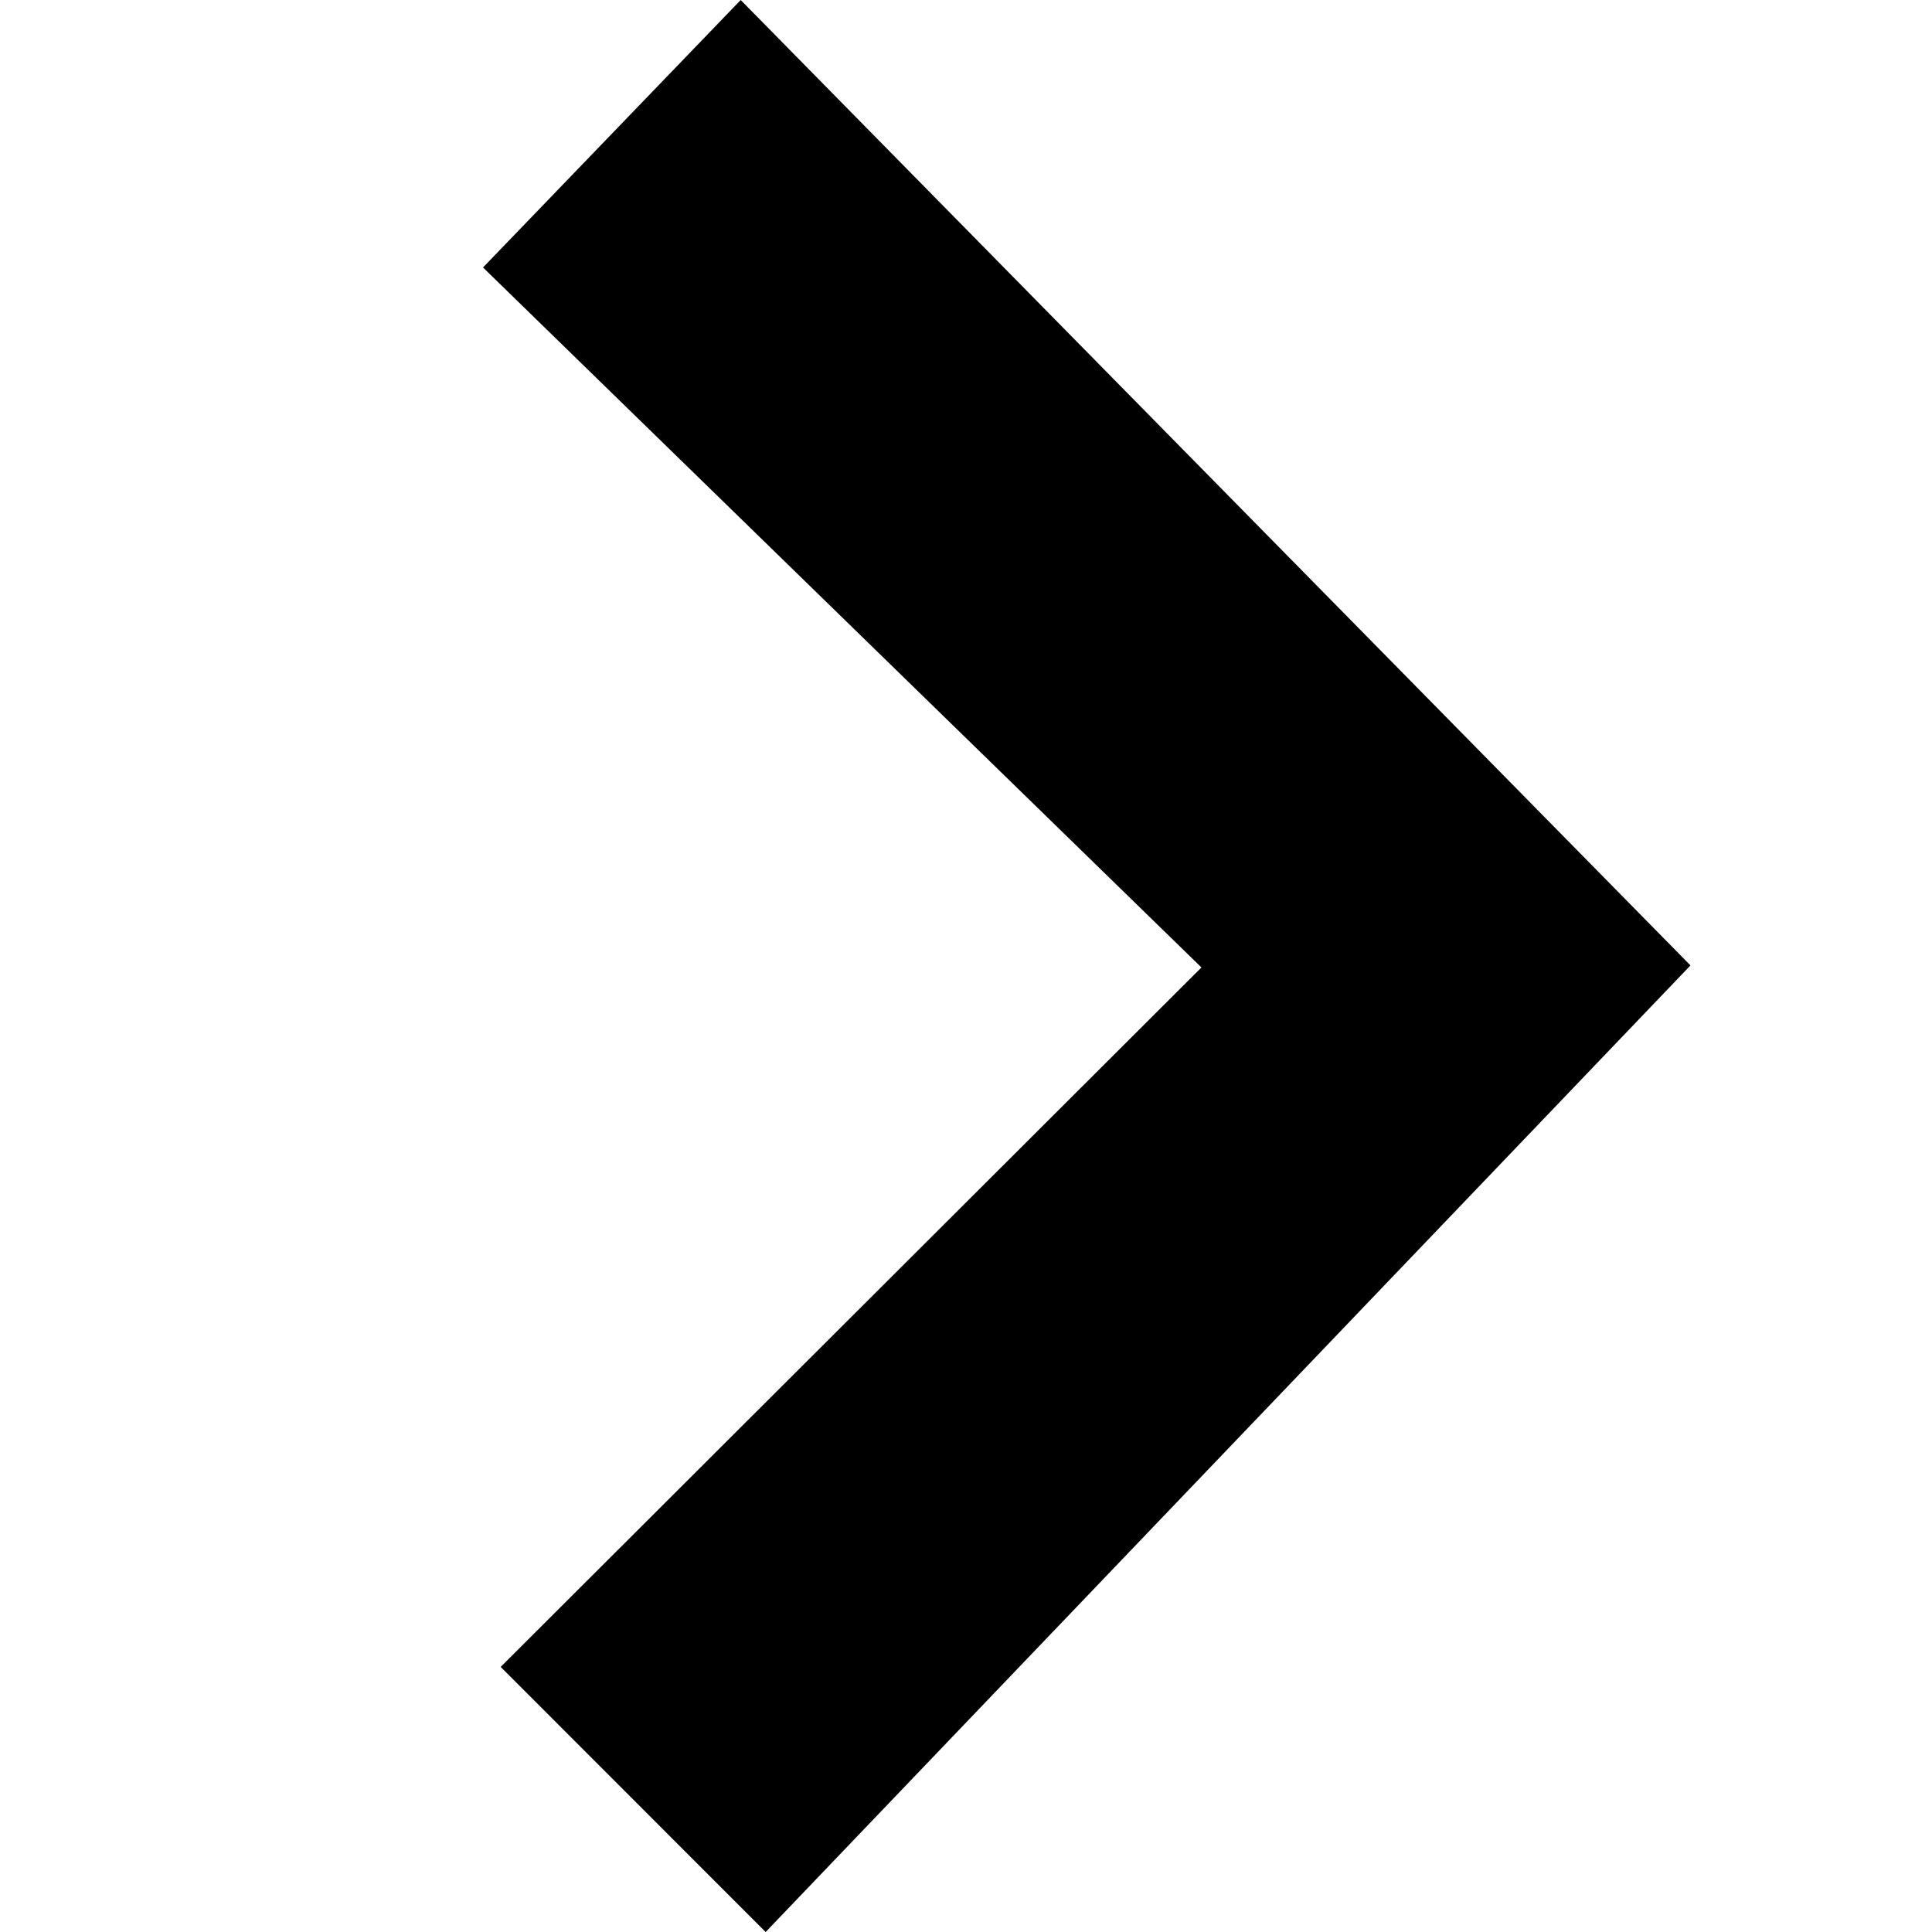
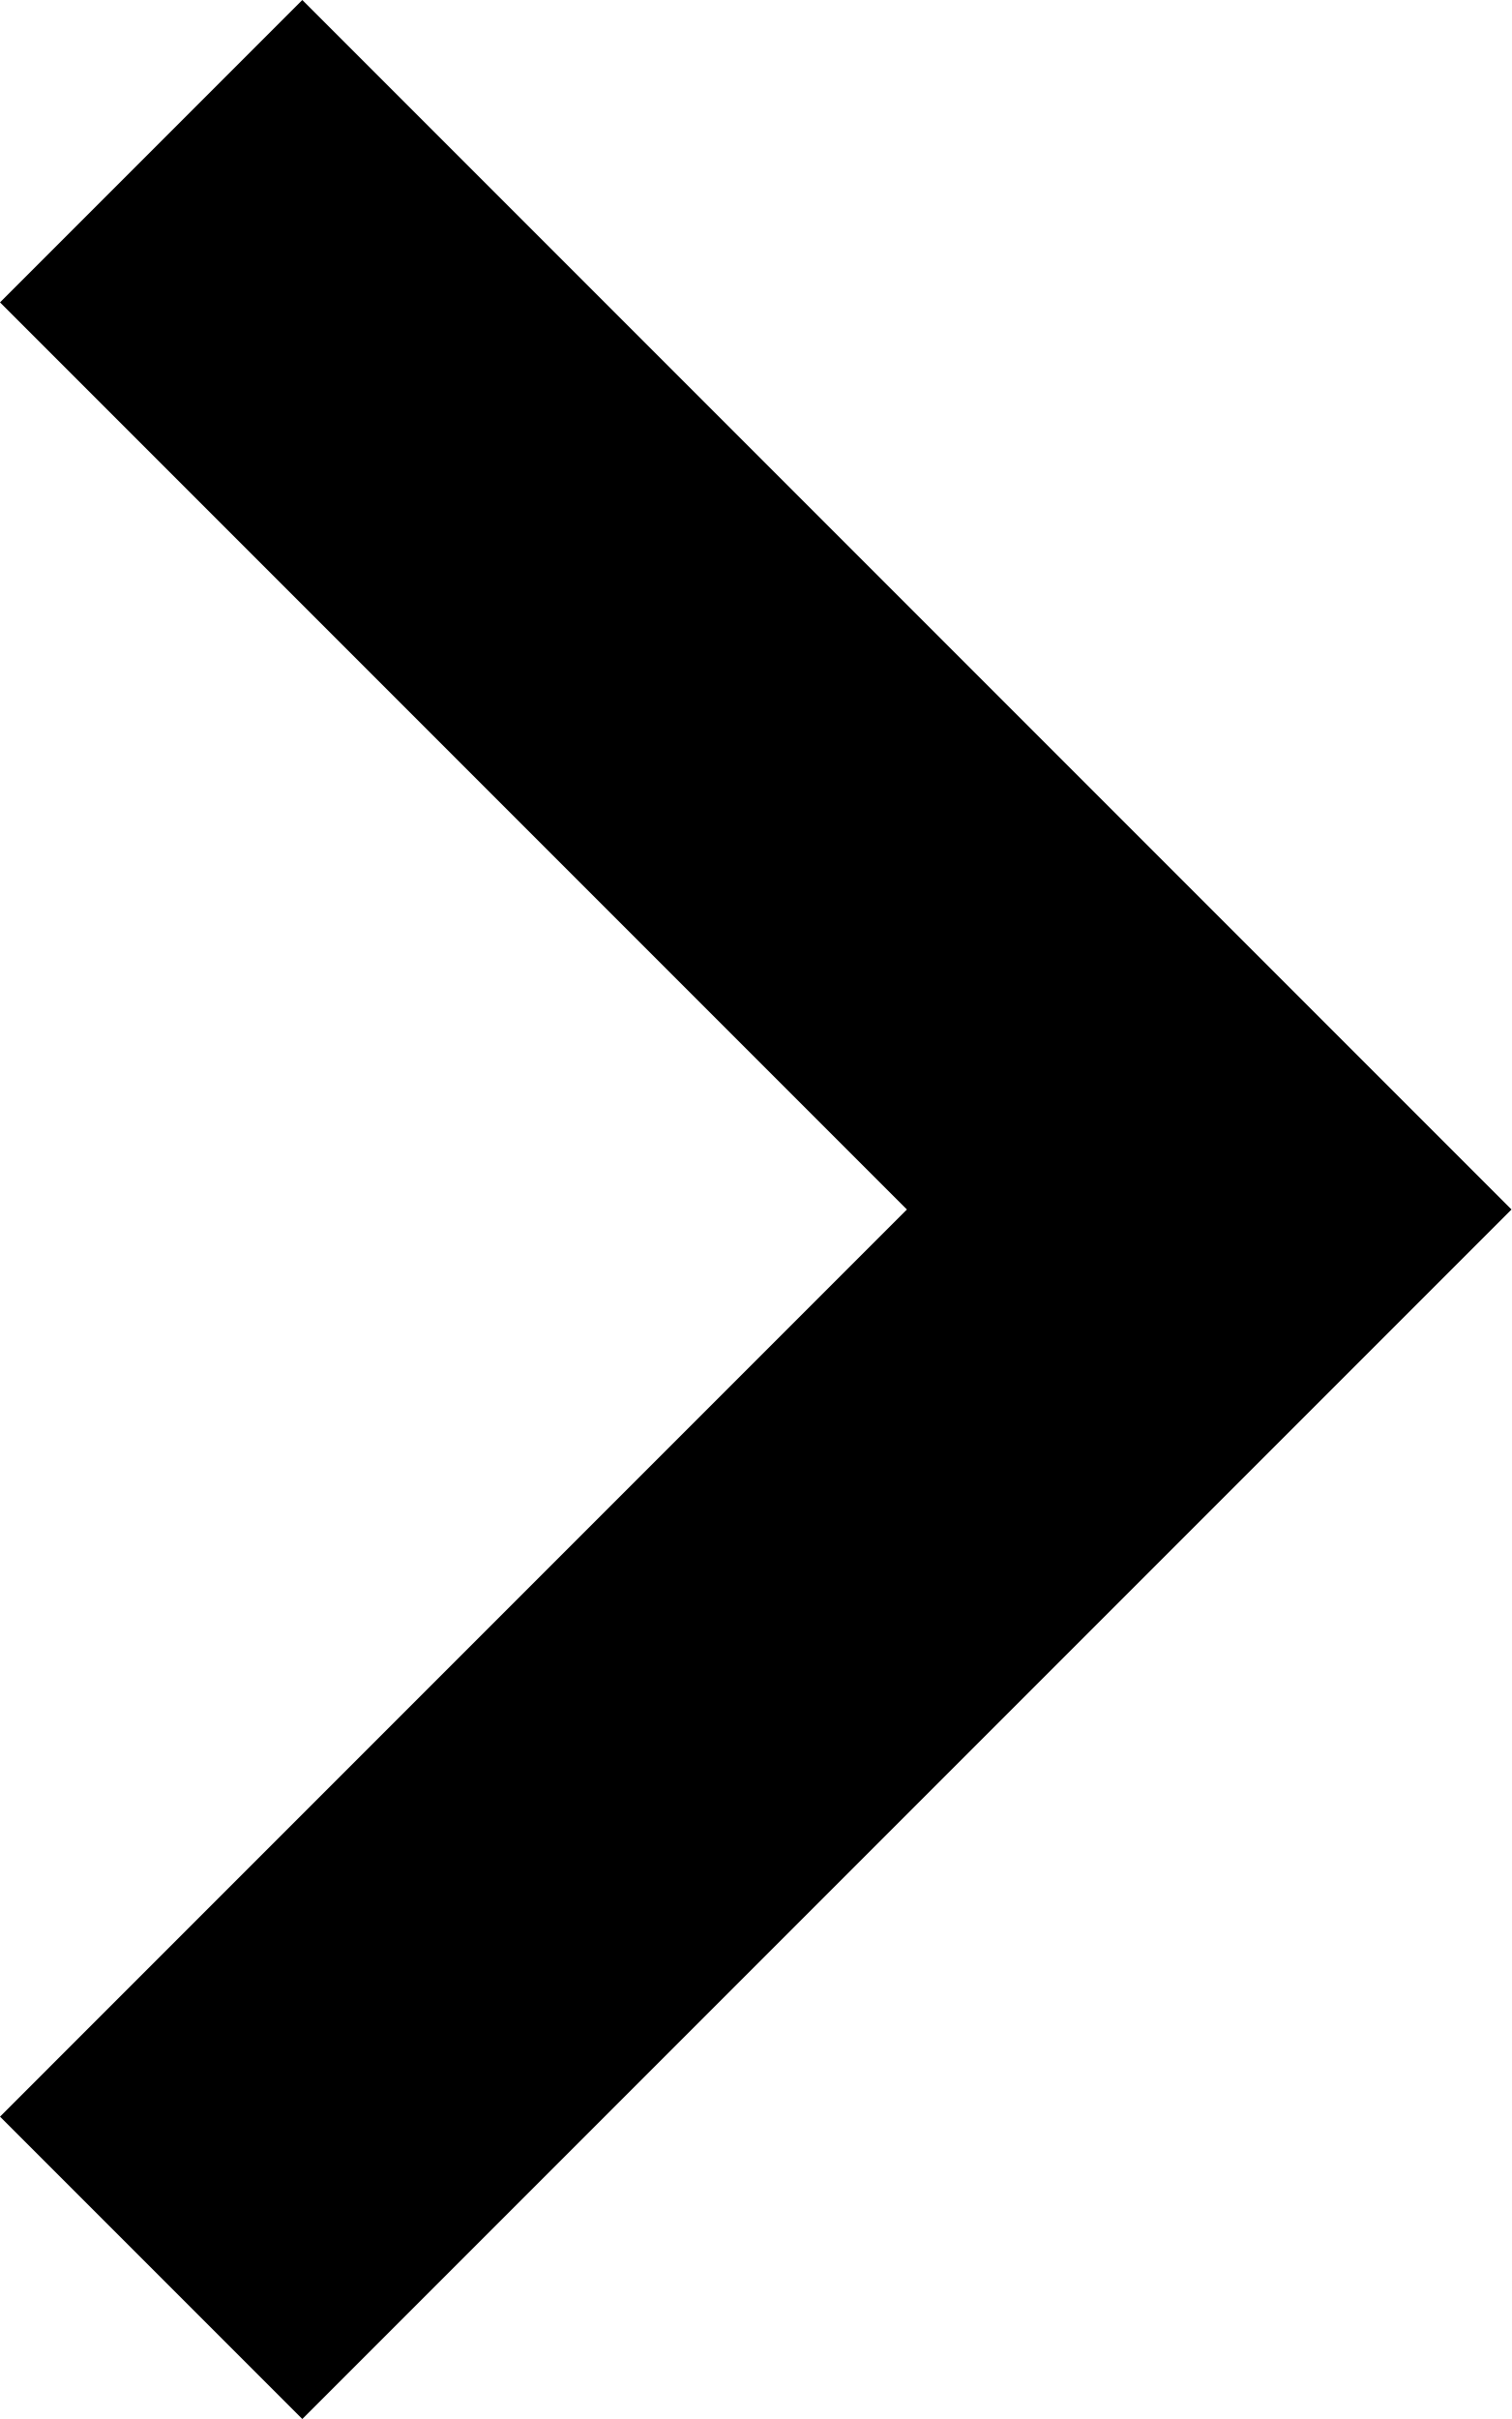
- <svg xmlns="http://www.w3.org/2000/svg" width="2048" height="2048" viewBox="0 0 2048 2048" version="1.1" id="svg3000">
+ <svg xmlns="http://www.w3.org/2000/svg" width="1280" height="2048" viewBox="0 0 1280 2048" version="1.1" id="svg3000">
  <defs id="defs3006" />
-   <g id="Page-1" transform="matrix(34.60403,0,0,34.70994,-542.3691,-747.8141)">
+   <g id="Page-1" transform="matrix(34.60403,0,0,34.70994,-1054.369,-747.1883)">
    <g id="arrow-right">
-       <path d="M 67.459,51.028 39.128,80.548 31.011,72.452 52.478,51.091 30.47,29.713 38.364,21.545 l 29.095,29.484 0,0 z" id="right" />
+       <path d="M 67.459,51.028 37.868,80.53 30.47,73.155 52.663,51.028 30.47,28.902 37.868,21.527 67.459,51.028 z" id="right" />
    </g>
  </g>
</svg>
